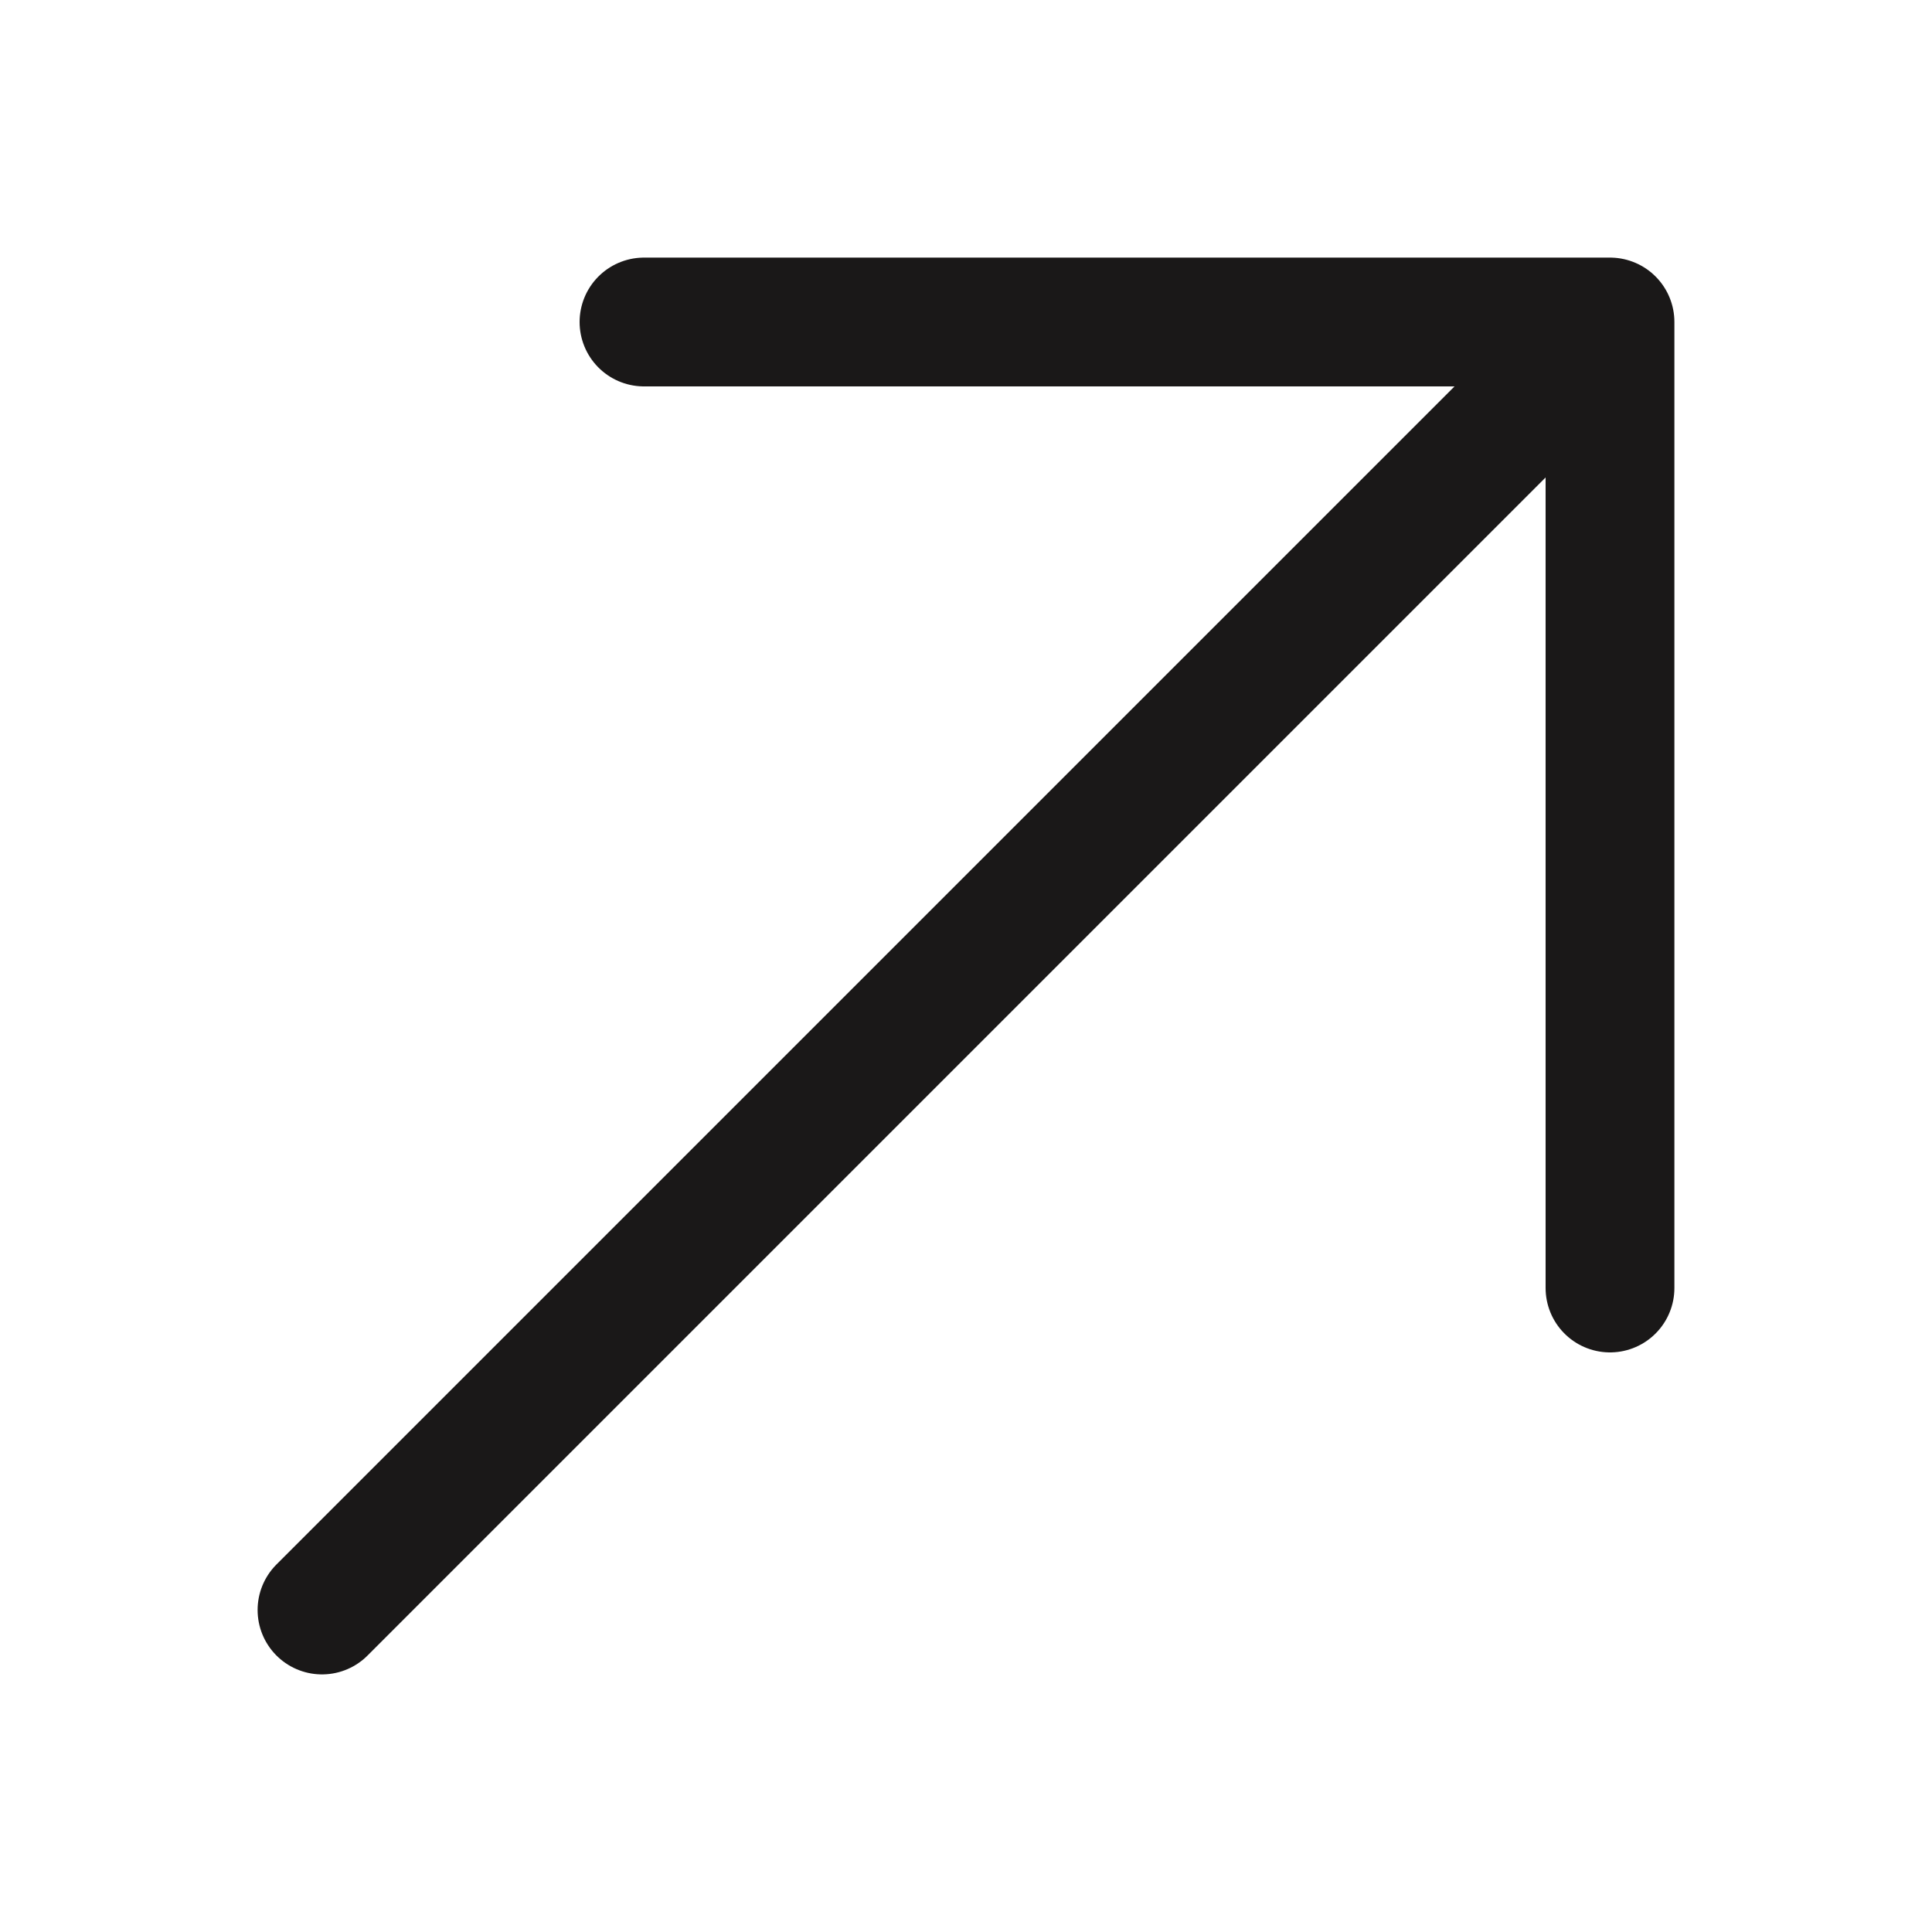
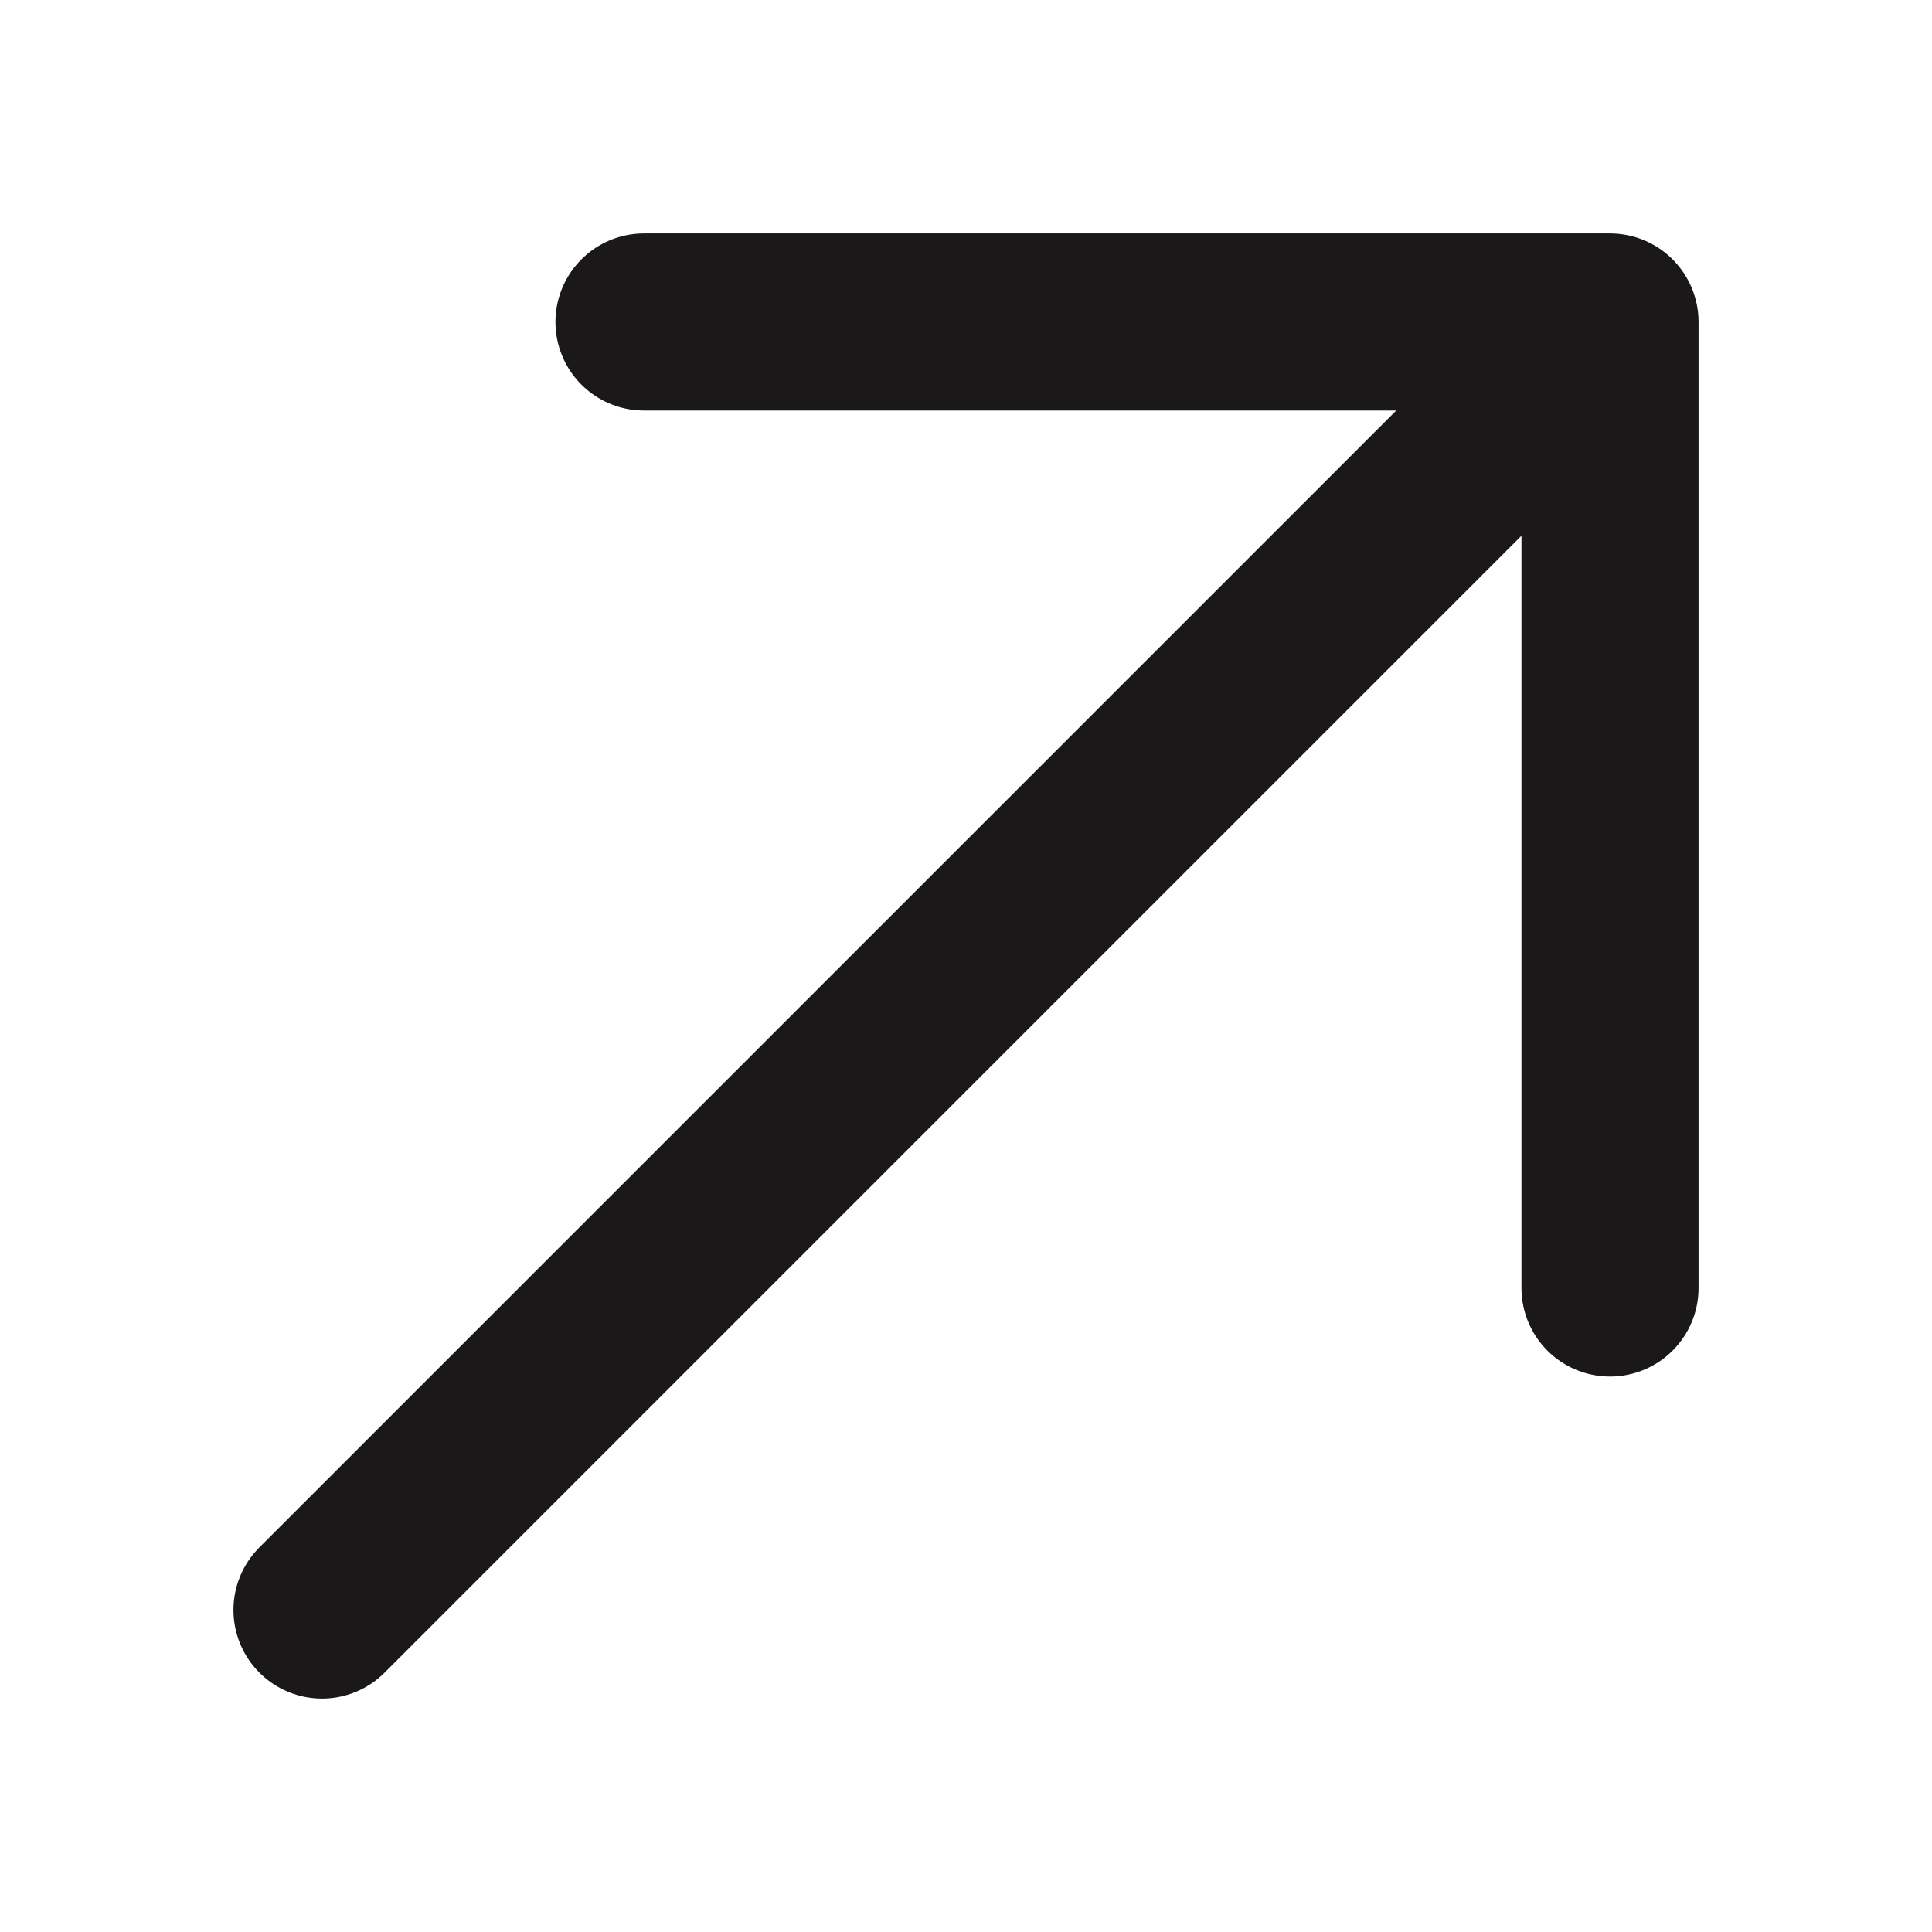
<svg xmlns="http://www.w3.org/2000/svg" width="24" height="24" viewBox="0 0 24 24" fill="none">
-   <path d="M20 4H8M20 4V16M20 4L4 20" stroke="#1A1818" style="stroke:#1A1818;stroke:color(display-p3 0.102 0.094 0.094);stroke-opacity:1;" stroke-width="1.6" stroke-linecap="round" stroke-linejoin="round" />
+   <path d="M20 4H8M20 4V16M20 4L4 20" stroke="#1A1818" stroke-width="2.2" stroke-linecap="round" stroke-linejoin="round" />
</svg>
